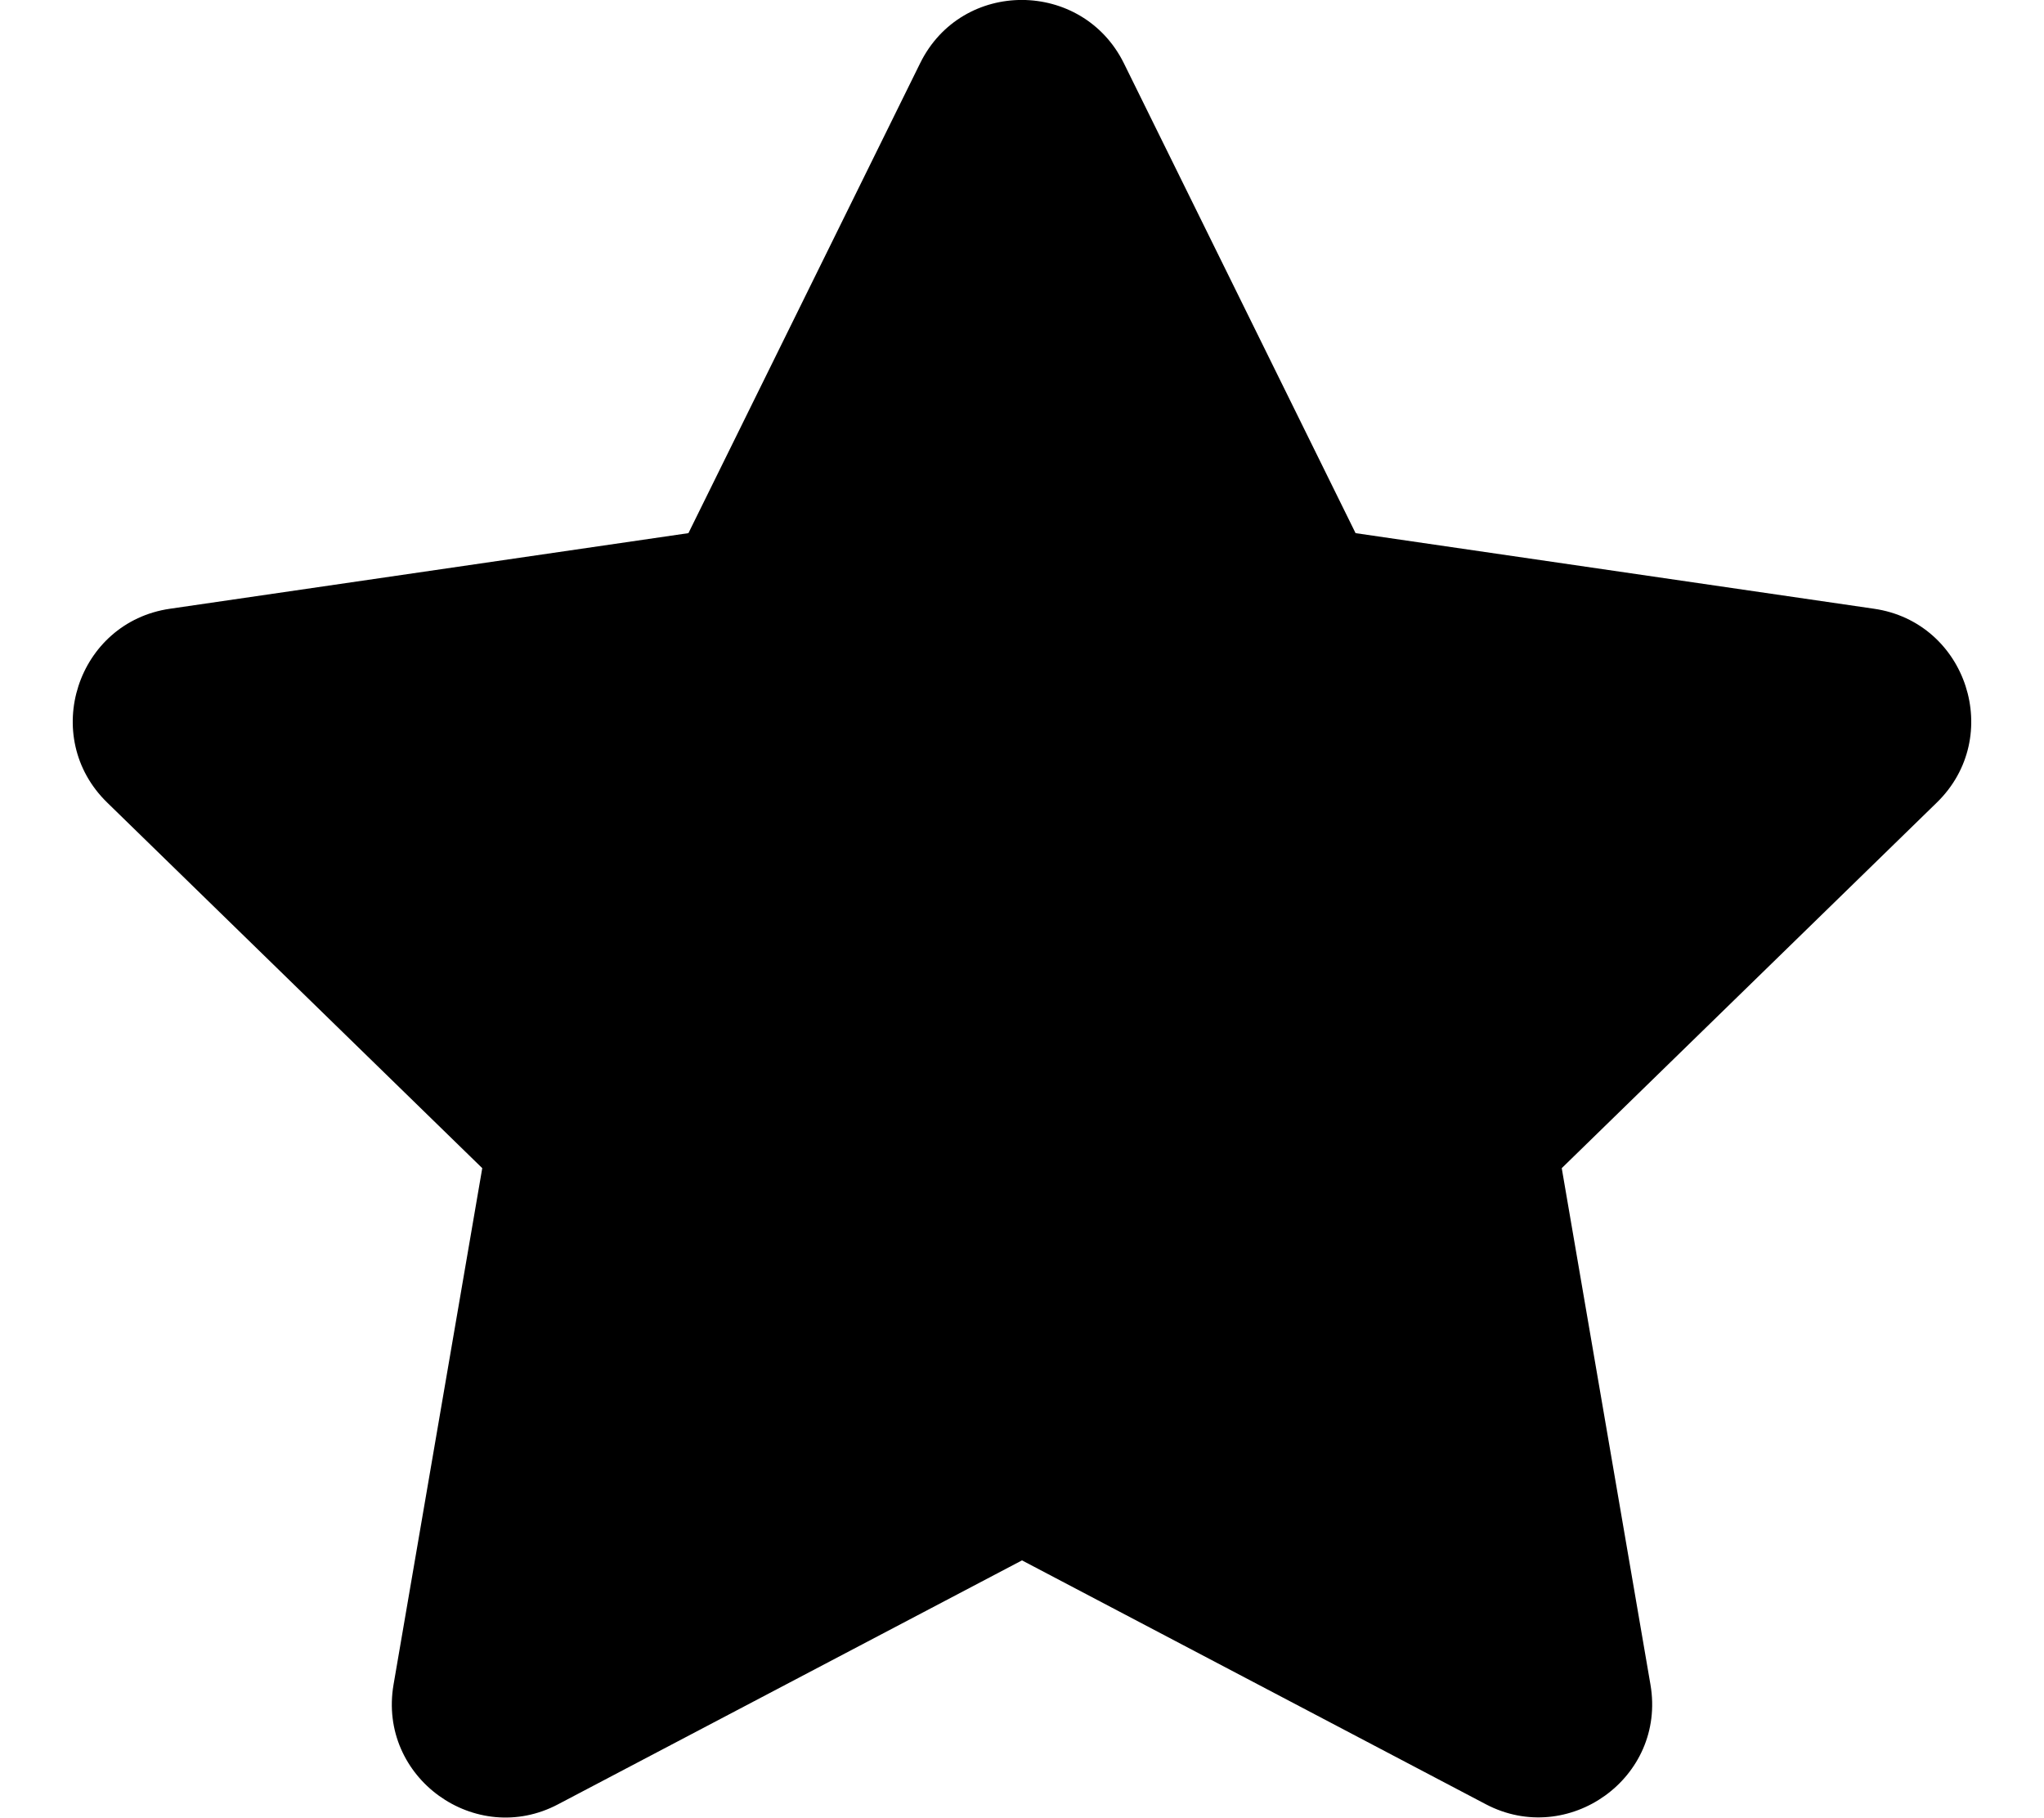
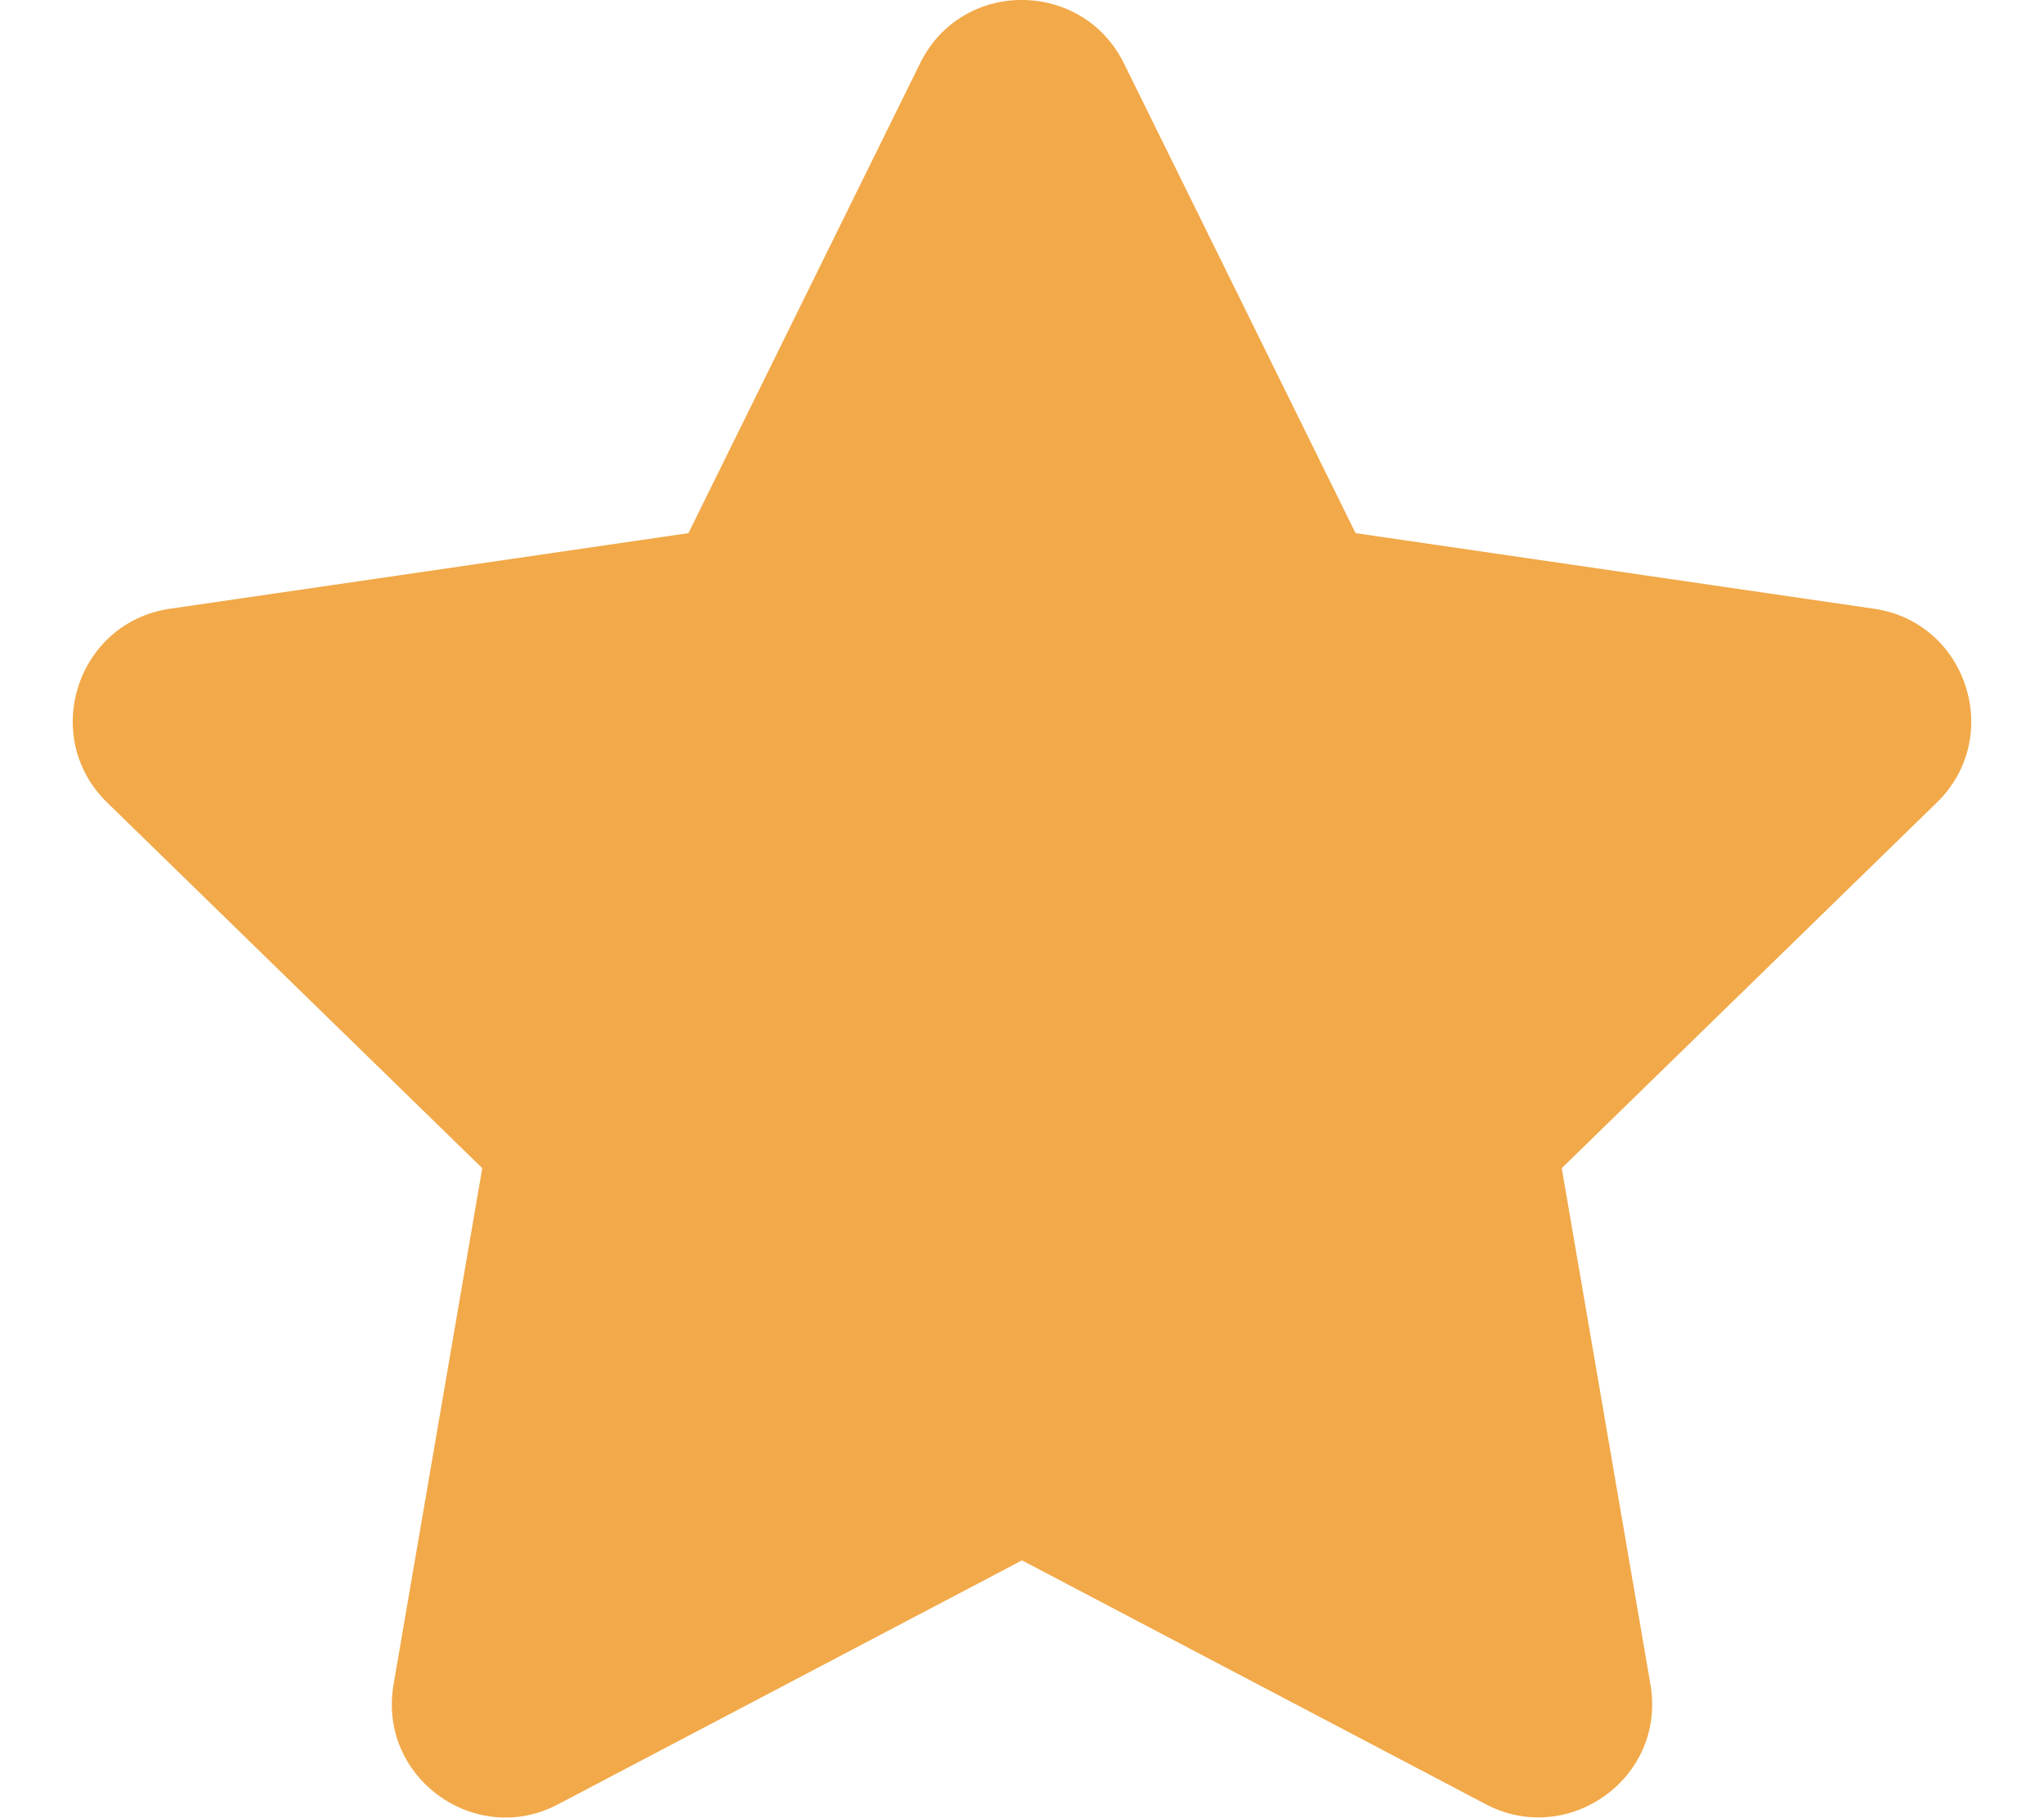
<svg xmlns="http://www.w3.org/2000/svg" aria-hidden="true" focusable="false" data-prefix="fas" data-icon="star" class="svg-inline--fa fa-star fa-w-18" role="img" viewBox="0 0 576 512">
-   <path fill="currentColor" d="M259.3 17.8L194 150.2 47.9 171.5c-26.2 3.8-36.7 36.1-17.7 54.6l105.7 103-25 145.5c-4.5 26.3 23.2 46 46.4 33.7L288 439.6l130.7 68.7c23.2 12.2 50.9-7.4 46.4-33.7l-25-145.5 105.7-103c19-18.5 8.5-50.8-17.7-54.6L382 150.2 316.7 17.8c-11.7-23.6-45.6-23.9-57.4 0z" />
+   <path fill="#F2A949" d="M259.3 17.8L194 150.2 47.9 171.5c-26.2 3.8-36.7 36.1-17.7 54.6l105.7 103-25 145.5c-4.5 26.3 23.2 46 46.4 33.7L288 439.6l130.7 68.7c23.2 12.2 50.9-7.4 46.4-33.7l-25-145.5 105.7-103c19-18.5 8.5-50.8-17.7-54.6L382 150.2 316.7 17.8c-11.7-23.6-45.6-23.9-57.4 0z">
+     </path>
</svg>
